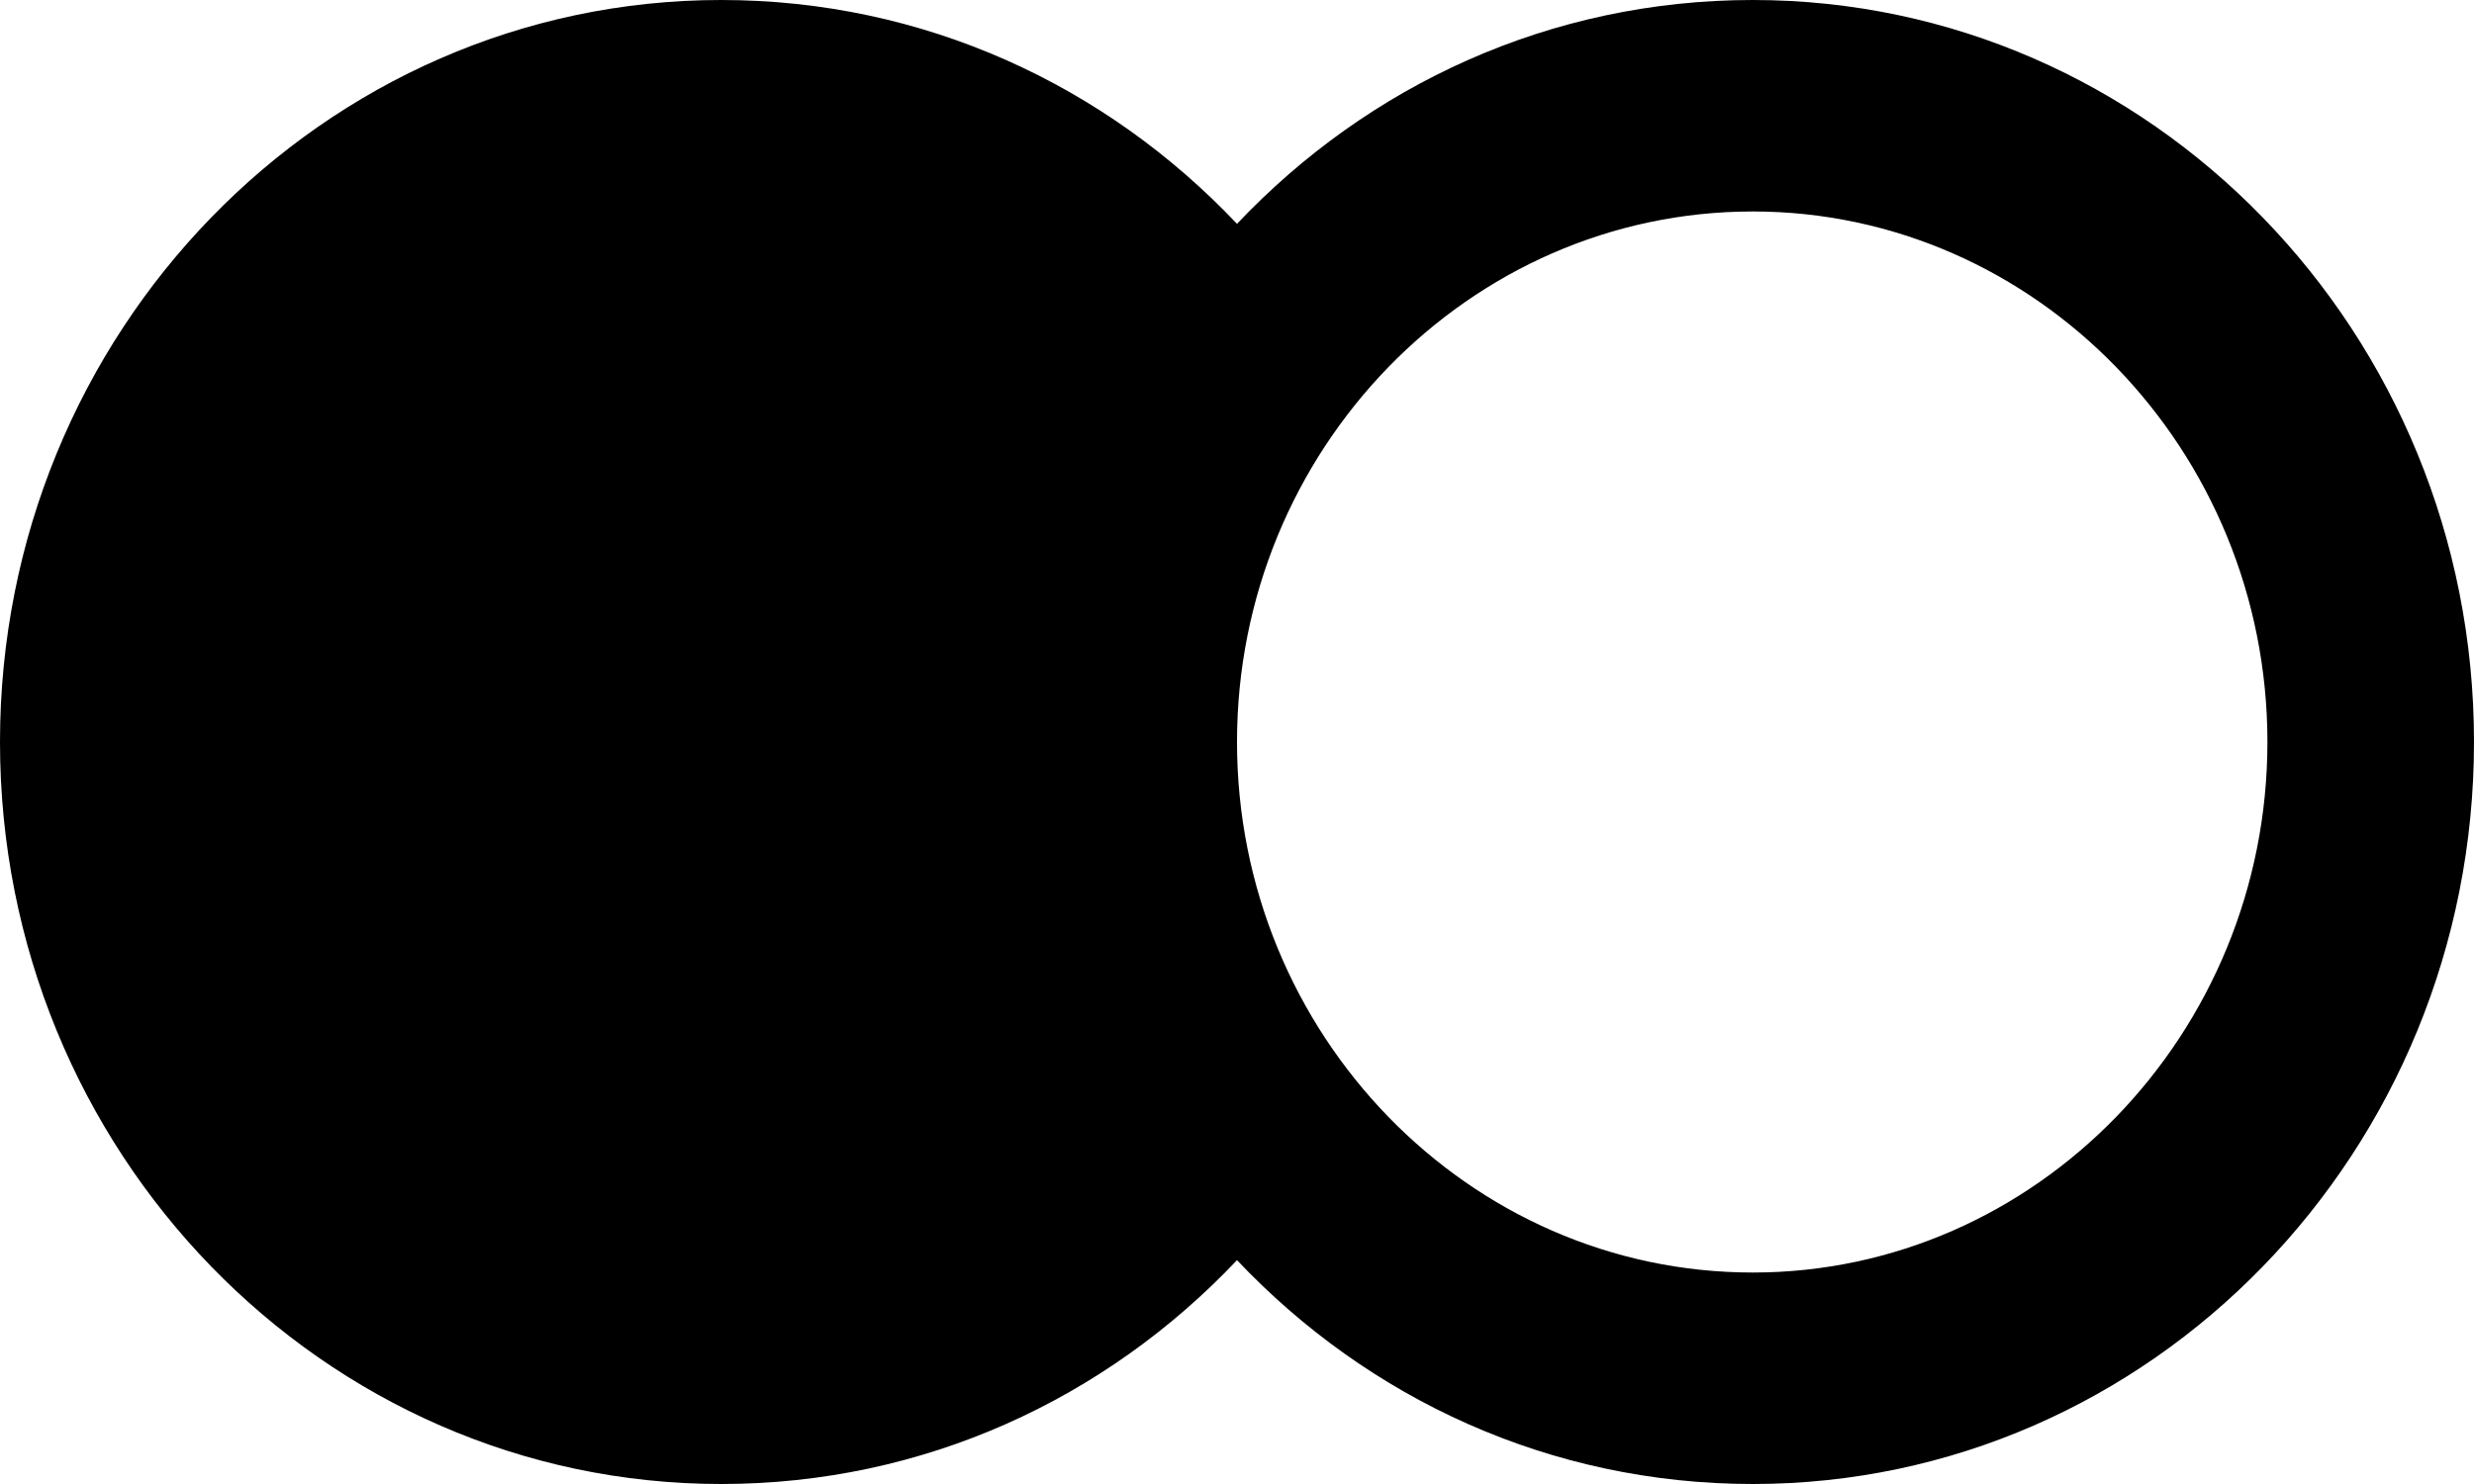
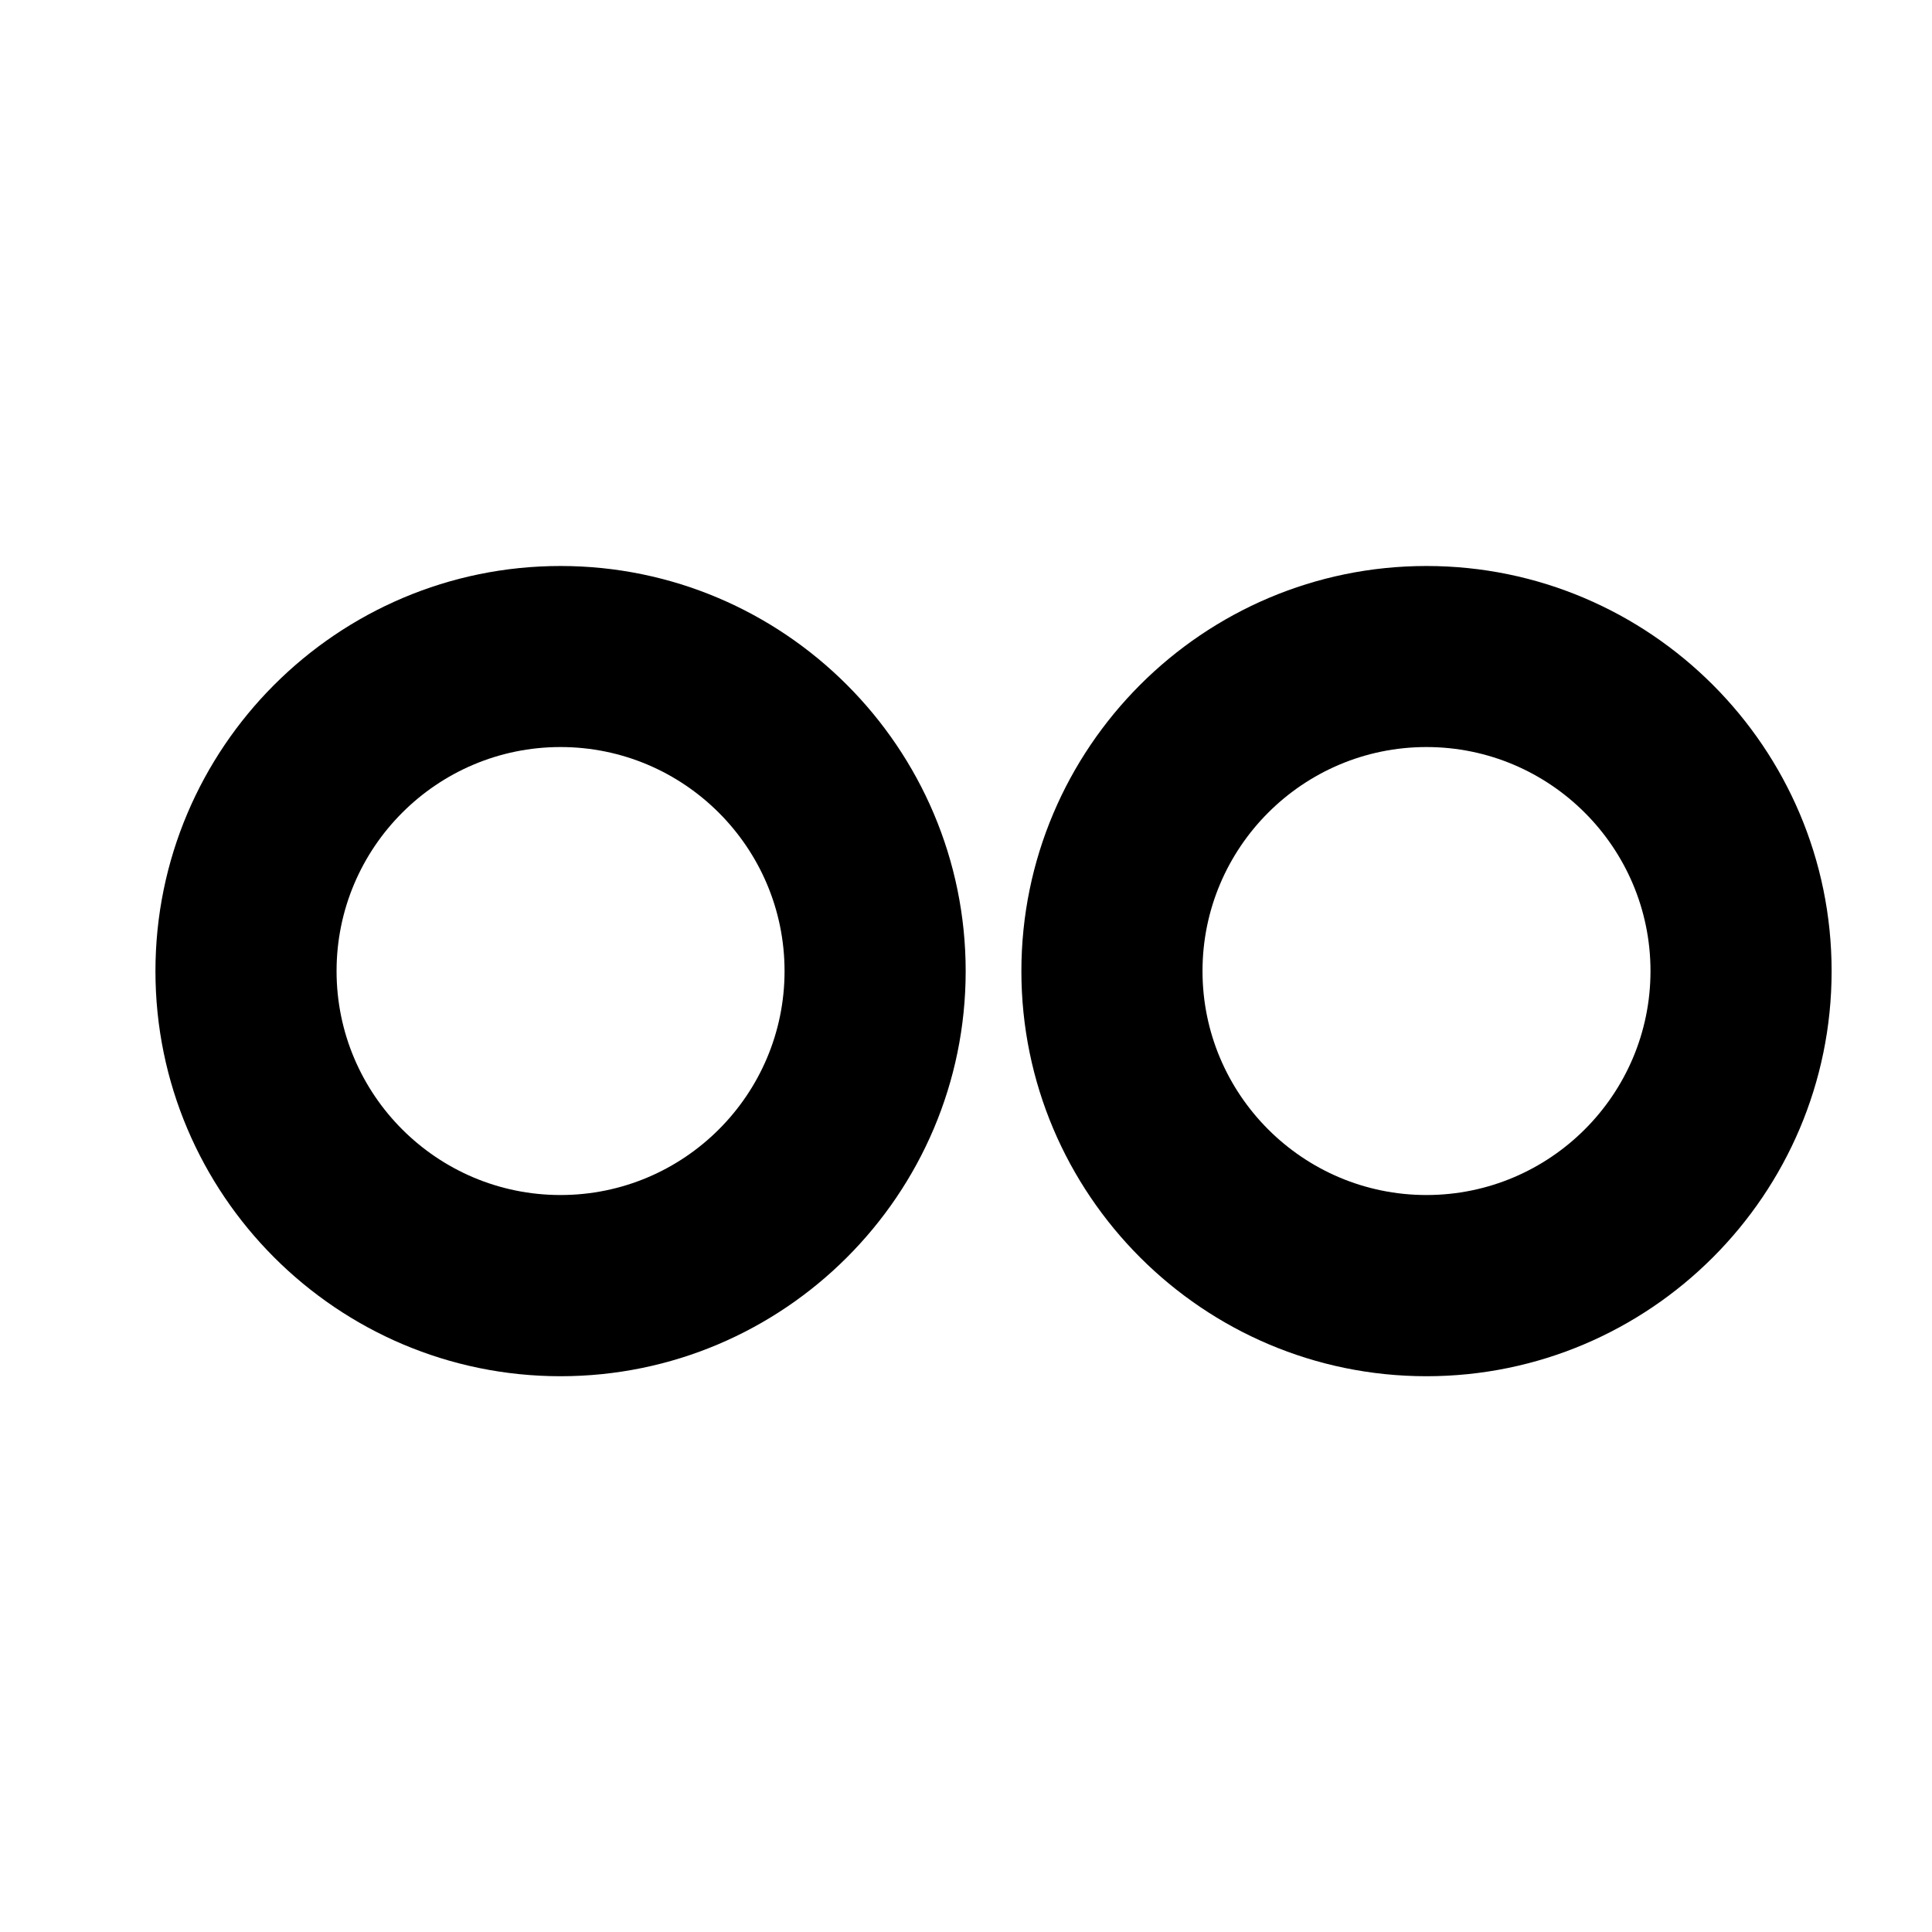
- <svg xmlns="http://www.w3.org/2000/svg" aria-hidden="true" version="1.1" viewBox="0 0 20 12">
-   <path d="M1139.17 1103C1137.53 1103 1136.06 1103.69 1135 1104.81C1133.94 1103.69 1132.47 1103 1130.83 1103C1127.61 1103 1125 1105.69 1125 1109C1125 1112.31 1127.61 1115 1130.83 1115C1132.47 1115 1133.94 1114.31 1135 1113.19C1136.06 1114.31 1137.53 1115 1139.17 1115C1142.39 1115 1145 1112.31 1145 1109C1145 1105.69 1142.39 1103 1139.17 1103ZM1139.17 1113.29C1136.87 1113.29 1135 1111.36 1135 1109C1135 1106.64 1136.87 1104.71 1139.17 1104.71C1141.46 1104.71 1143.33 1106.64 1143.33 1109C1143.33 1111.36 1141.46 1113.29 1139.17 1113.29Z " transform="matrix(1,0,0,1,-1125,-1103)" />
+ <svg xmlns="http://www.w3.org/2000/svg" width="24" height="24" viewBox="0 0 24 24" fill="none">
+   <path d="M6.963 17.096C4.188 17.096 1.931 14.839 1.931 12.064C1.931 9.289 4.188 7.031 6.963 7.031C9.738 7.031 11.996 9.289 11.996 12.064C11.996 14.839 9.738 17.096 6.963 17.096ZM6.963 9.28C5.428 9.28 4.181 10.528 4.181 12.063C4.181 13.598 5.428 14.845 6.963 14.845C8.498 14.845 9.746 13.598 9.746 12.063C9.746 10.528 8.497 9.28 6.963 9.28Z" fill="black" />
+   <path d="M17.72 17.096C14.945 17.096 12.688 14.839 12.688 12.064C12.688 9.289 14.945 7.031 17.72 7.031C20.495 7.031 22.753 9.289 22.753 12.064C22.753 14.839 20.495 17.096 17.72 17.096ZM17.72 9.28C16.185 9.28 14.938 10.528 14.938 12.063C14.938 13.598 16.186 14.845 17.72 14.845C19.254 14.845 20.503 13.598 20.503 12.063C20.503 10.528 19.255 9.28 17.72 9.28Z" fill="black" />
</svg>
